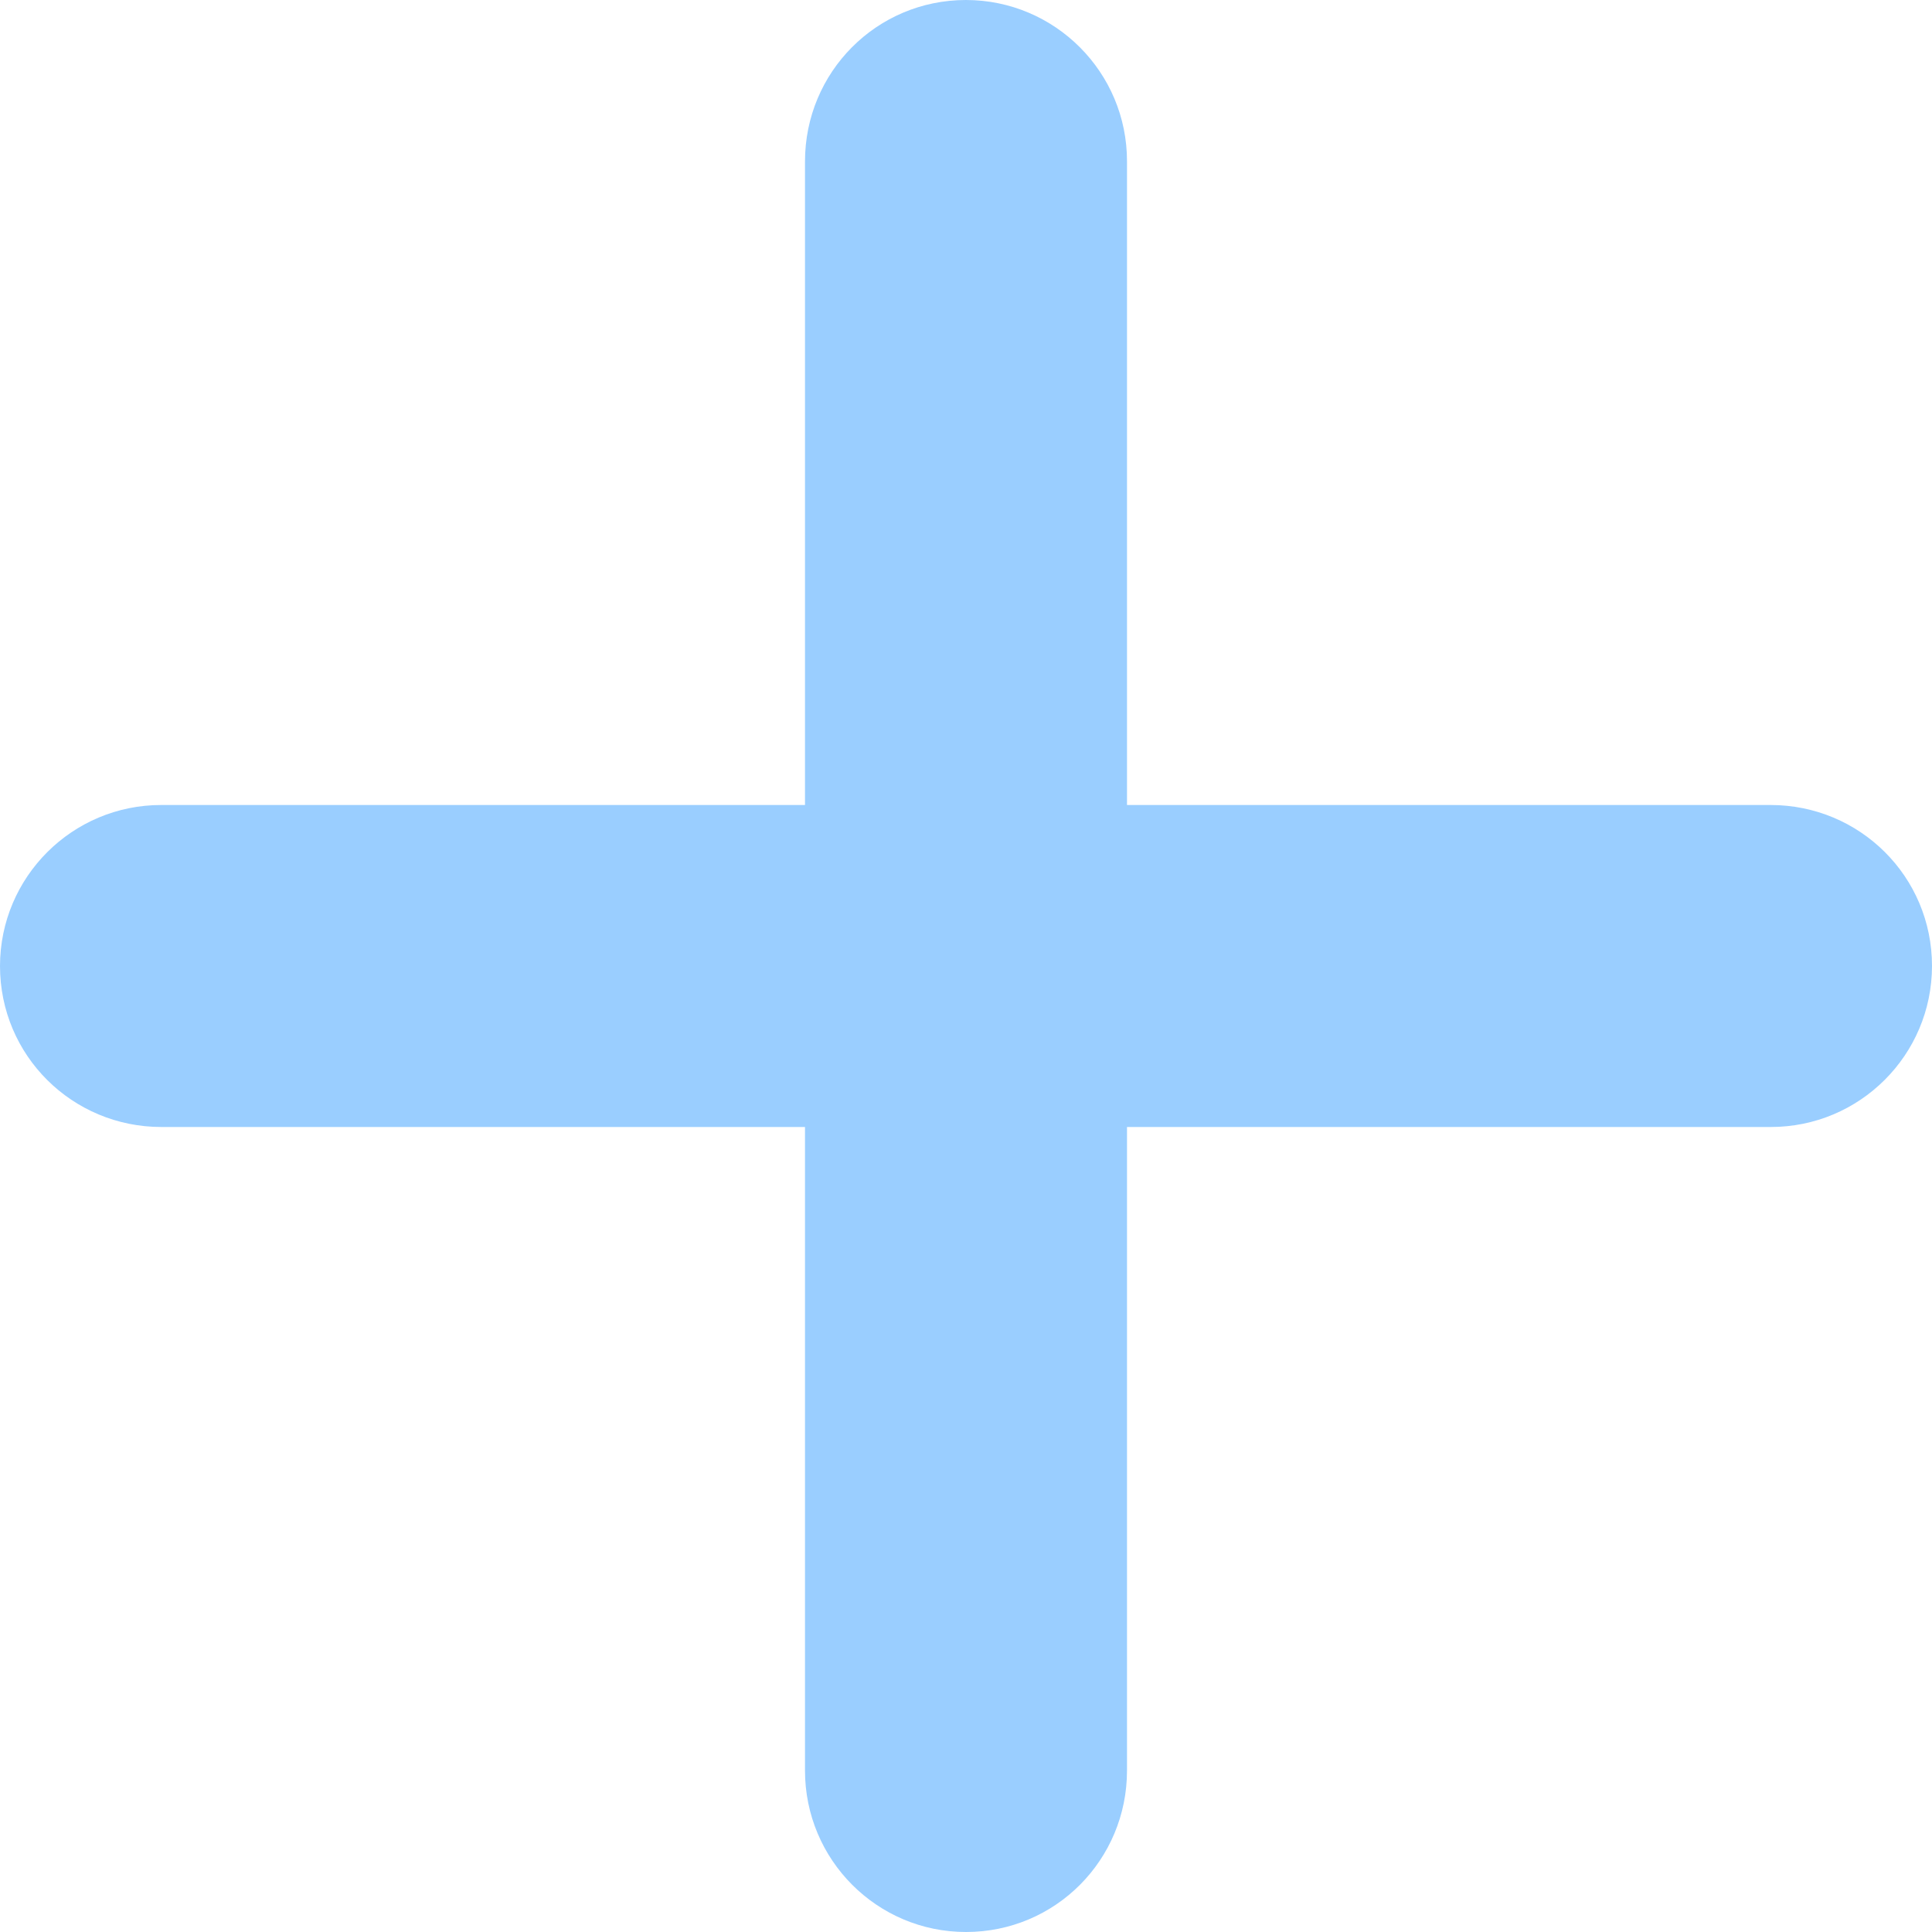
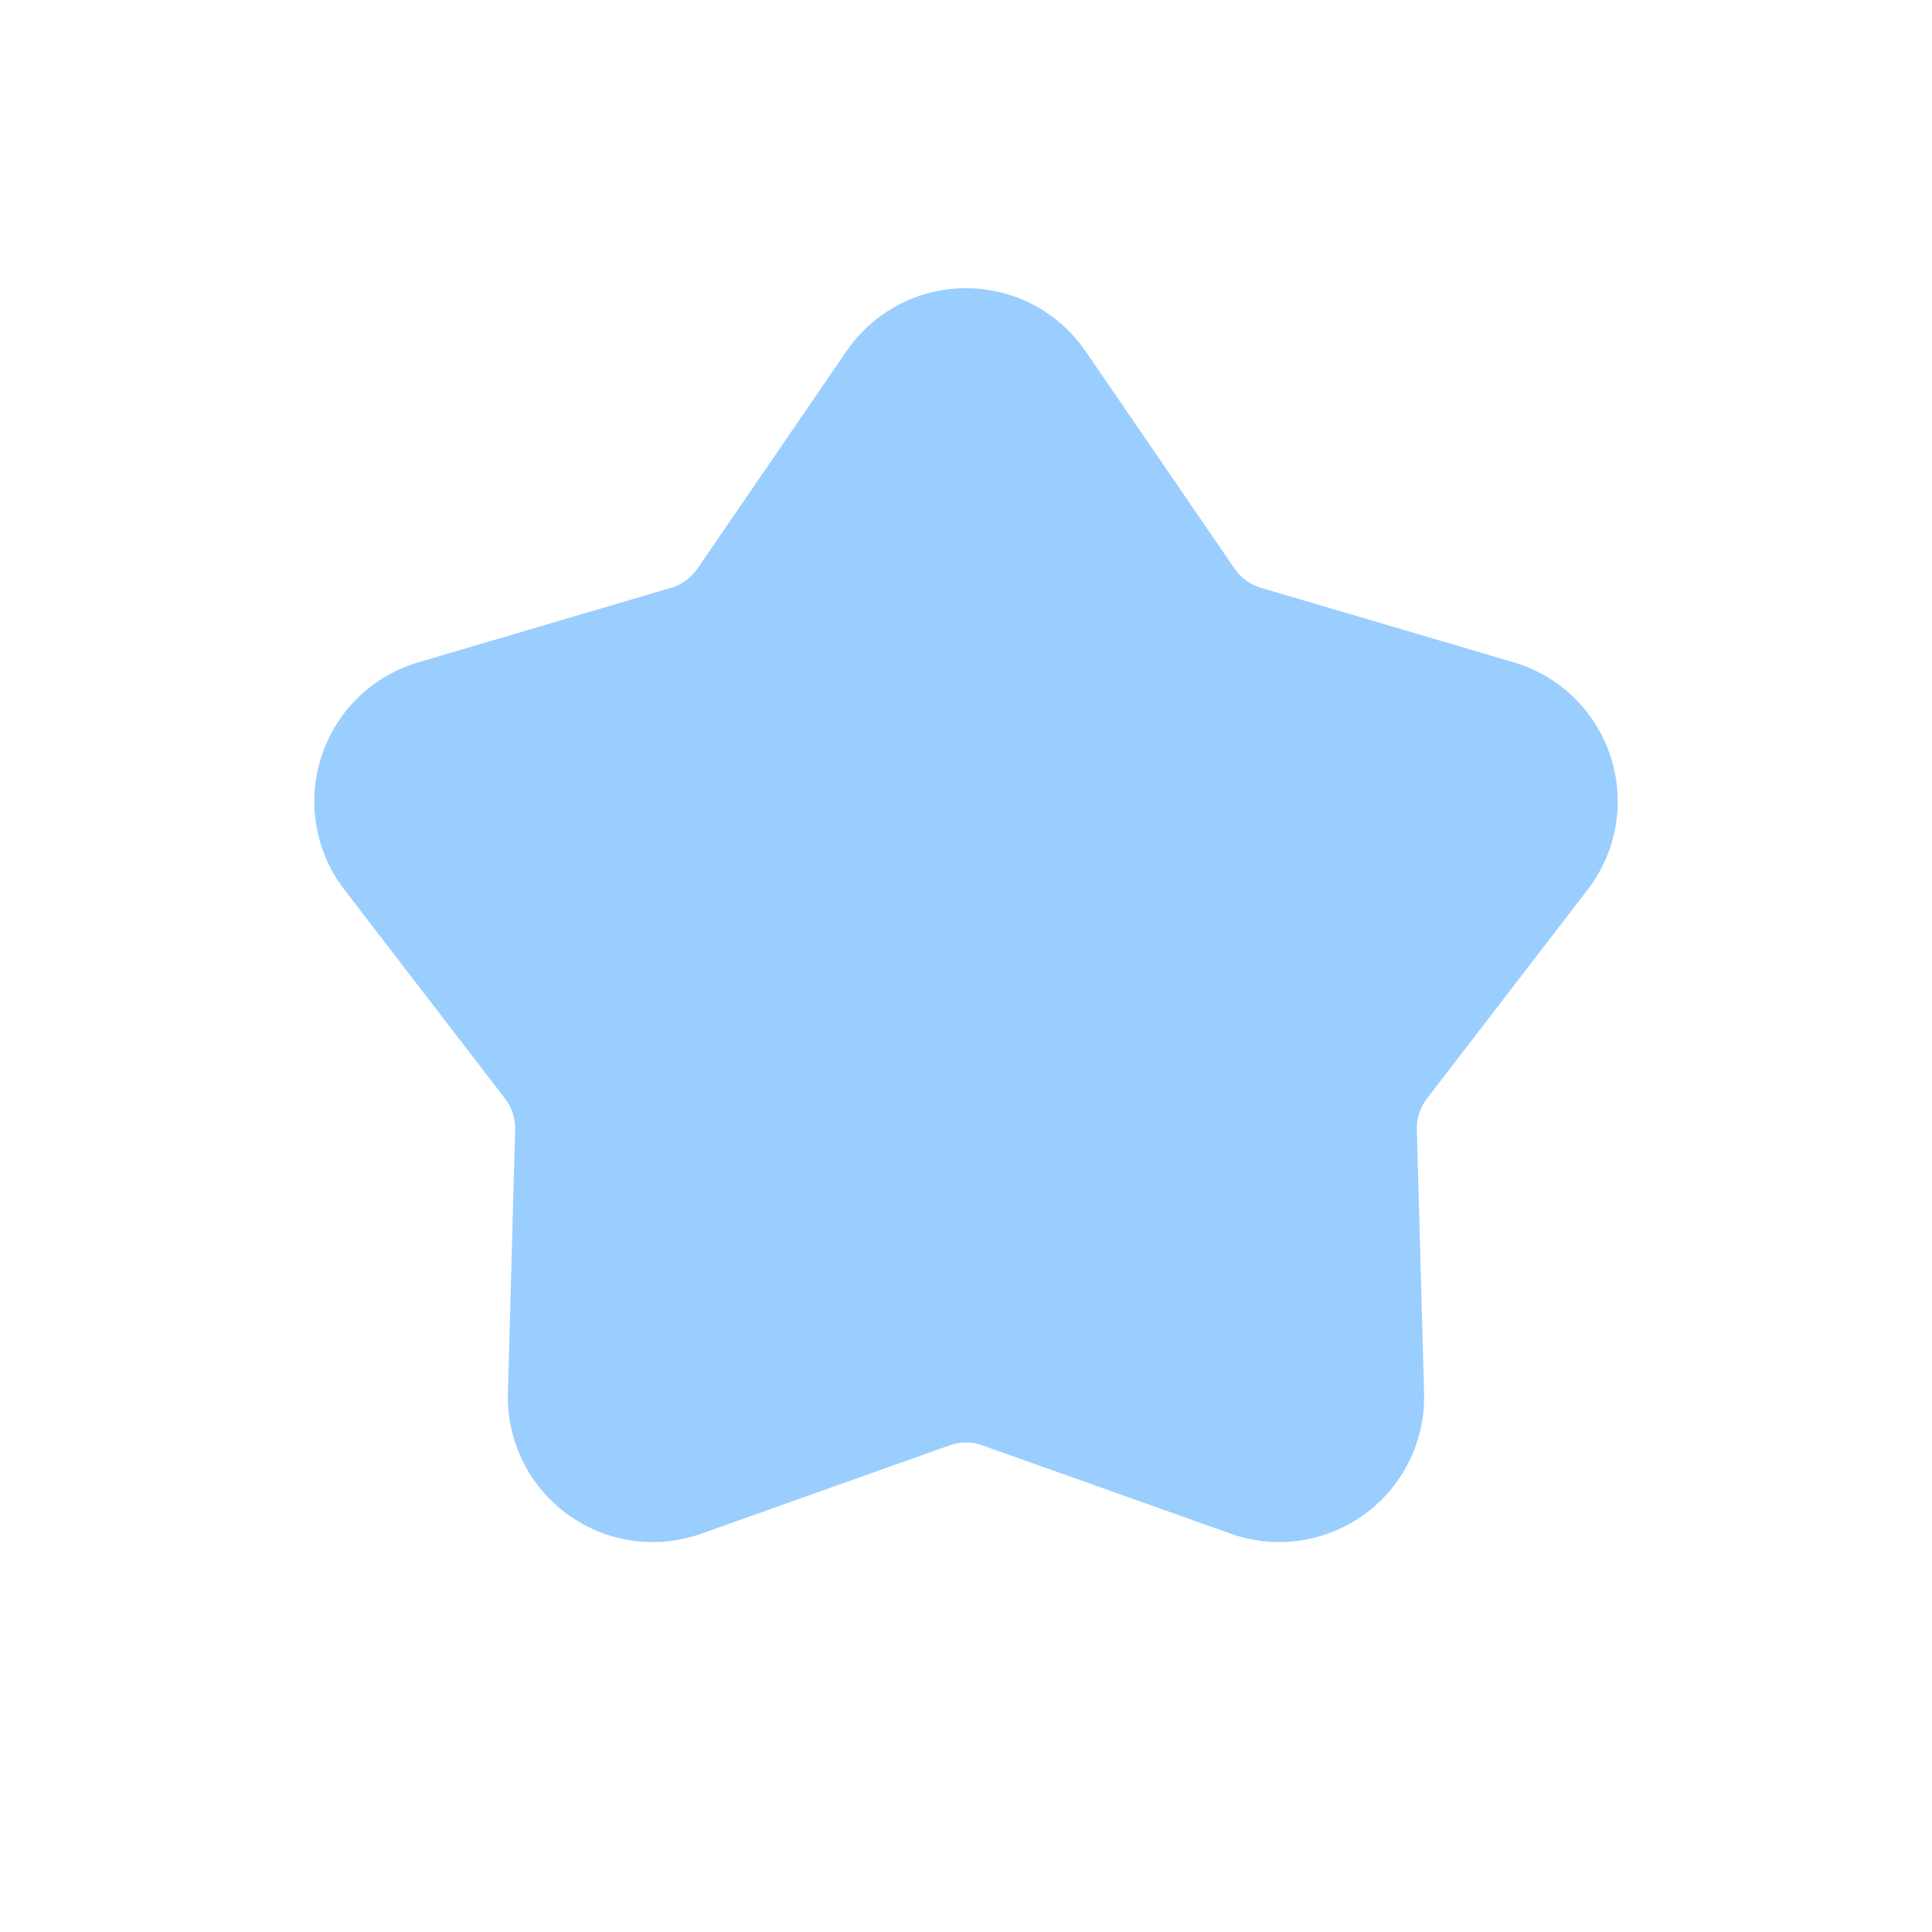
- <svg xmlns="http://www.w3.org/2000/svg" t="1701853587512" class="icon" viewBox="0 0 1024 1024" version="1.1" p-id="1438" width="15" height="15">
-   <path d="M426.667 426.667H85.547A85.419 85.419 0 0 0 0 512c0 47.445 38.315 85.333 85.547 85.333H426.667v341.12c0 47.275 38.187 85.547 85.333 85.547 47.445 0 85.333-38.315 85.333-85.547V597.333h341.12A85.419 85.419 0 0 0 1024 512c0-47.445-38.315-85.333-85.547-85.333H597.333V85.547A85.419 85.419 0 0 0 512 0c-47.445 0-85.333 38.315-85.333 85.547V426.667z" fill="#9aceff" p-id="1439" />
+ <svg xmlns="http://www.w3.org/2000/svg" t="1711899391249" class="icon" viewBox="0 0 1024 1024" version="1.1" p-id="1851" width="25" height="25">
+   <path d="M448.649 186.13l-79.02 115.301a25.6 25.6 0 0 1-13.891 10.104L221.662 351.06a76.8 76.8 0 0 0-39.151 120.491l85.23 110.797a25.6 25.6 0 0 1 5.292 16.316l-3.823 139.741a76.8 76.8 0 0 0 102.502 74.48l131.72-46.866a25.6 25.6 0 0 1 17.135 0l131.755 46.865a76.8 76.8 0 0 0 102.468-74.479l-3.823-139.741a25.6 25.6 0 0 1 5.291-16.316l85.231-110.797a76.8 76.8 0 0 0-39.15-120.49l-134.077-39.527a25.6 25.6 0 0 1-13.892-10.104L575.351 186.13a76.8 76.8 0 0 0-126.702 0z" fill="#9aceff" p-id="1852" />
</svg>
